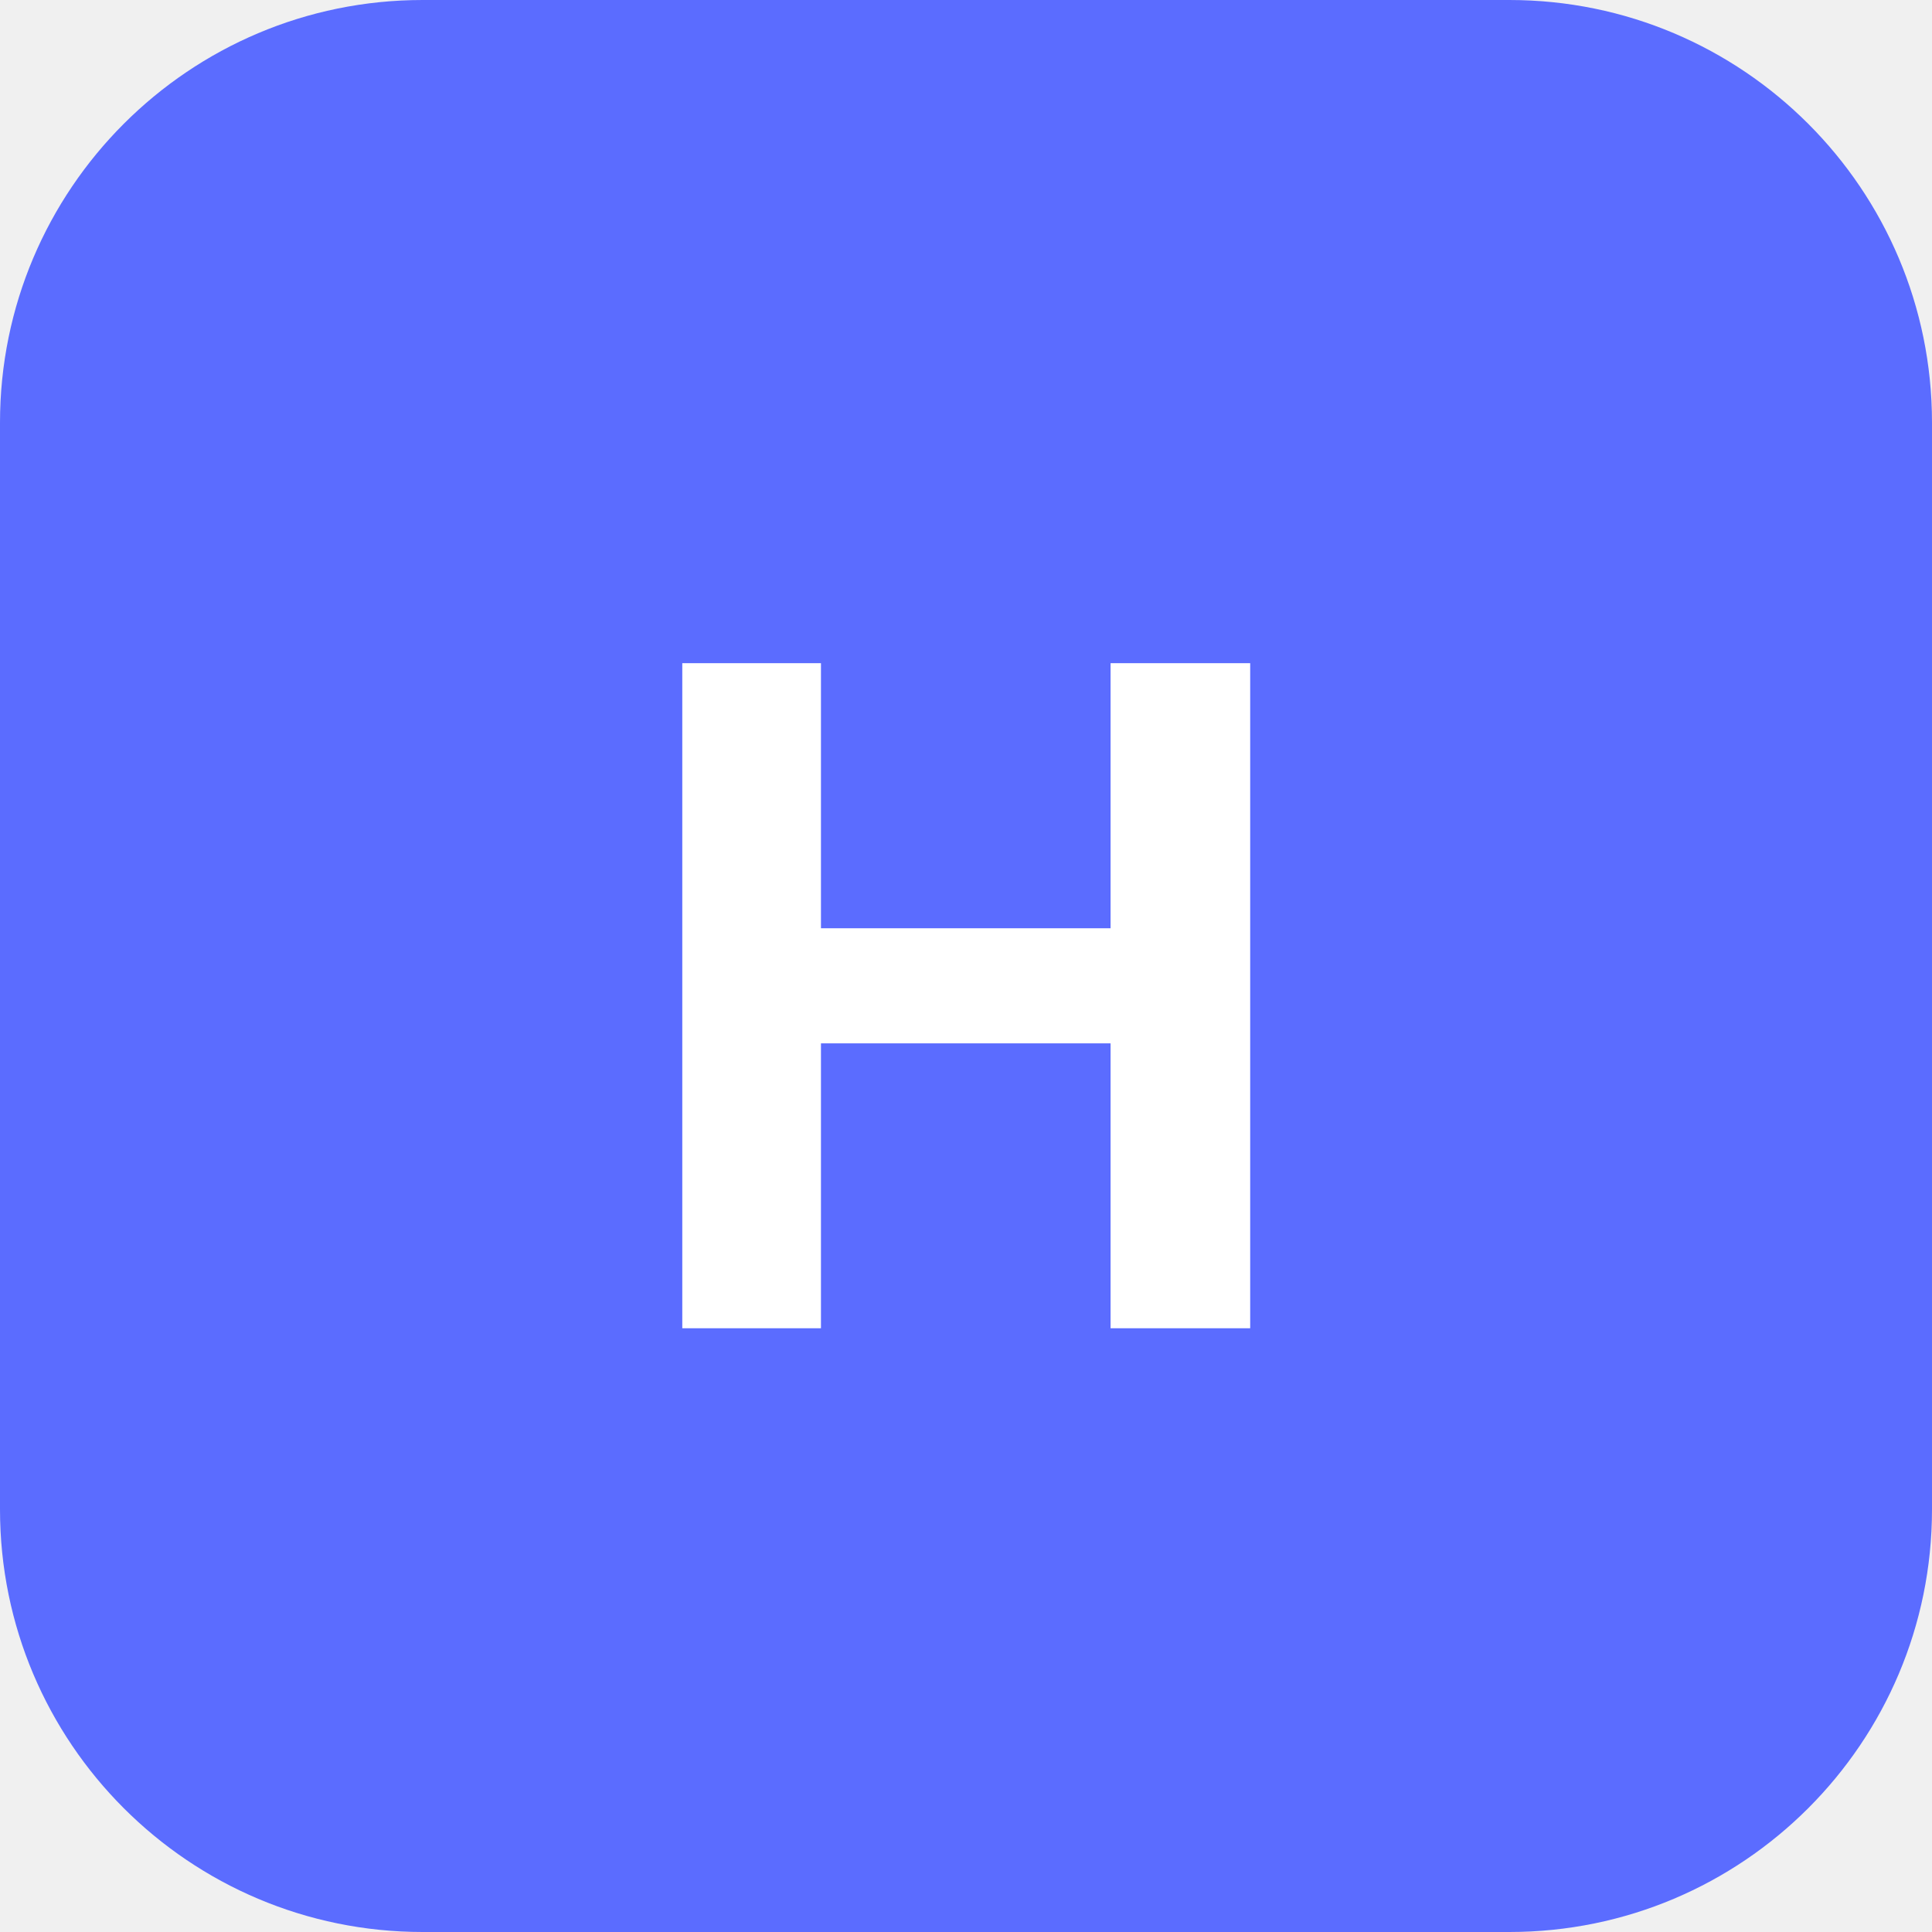
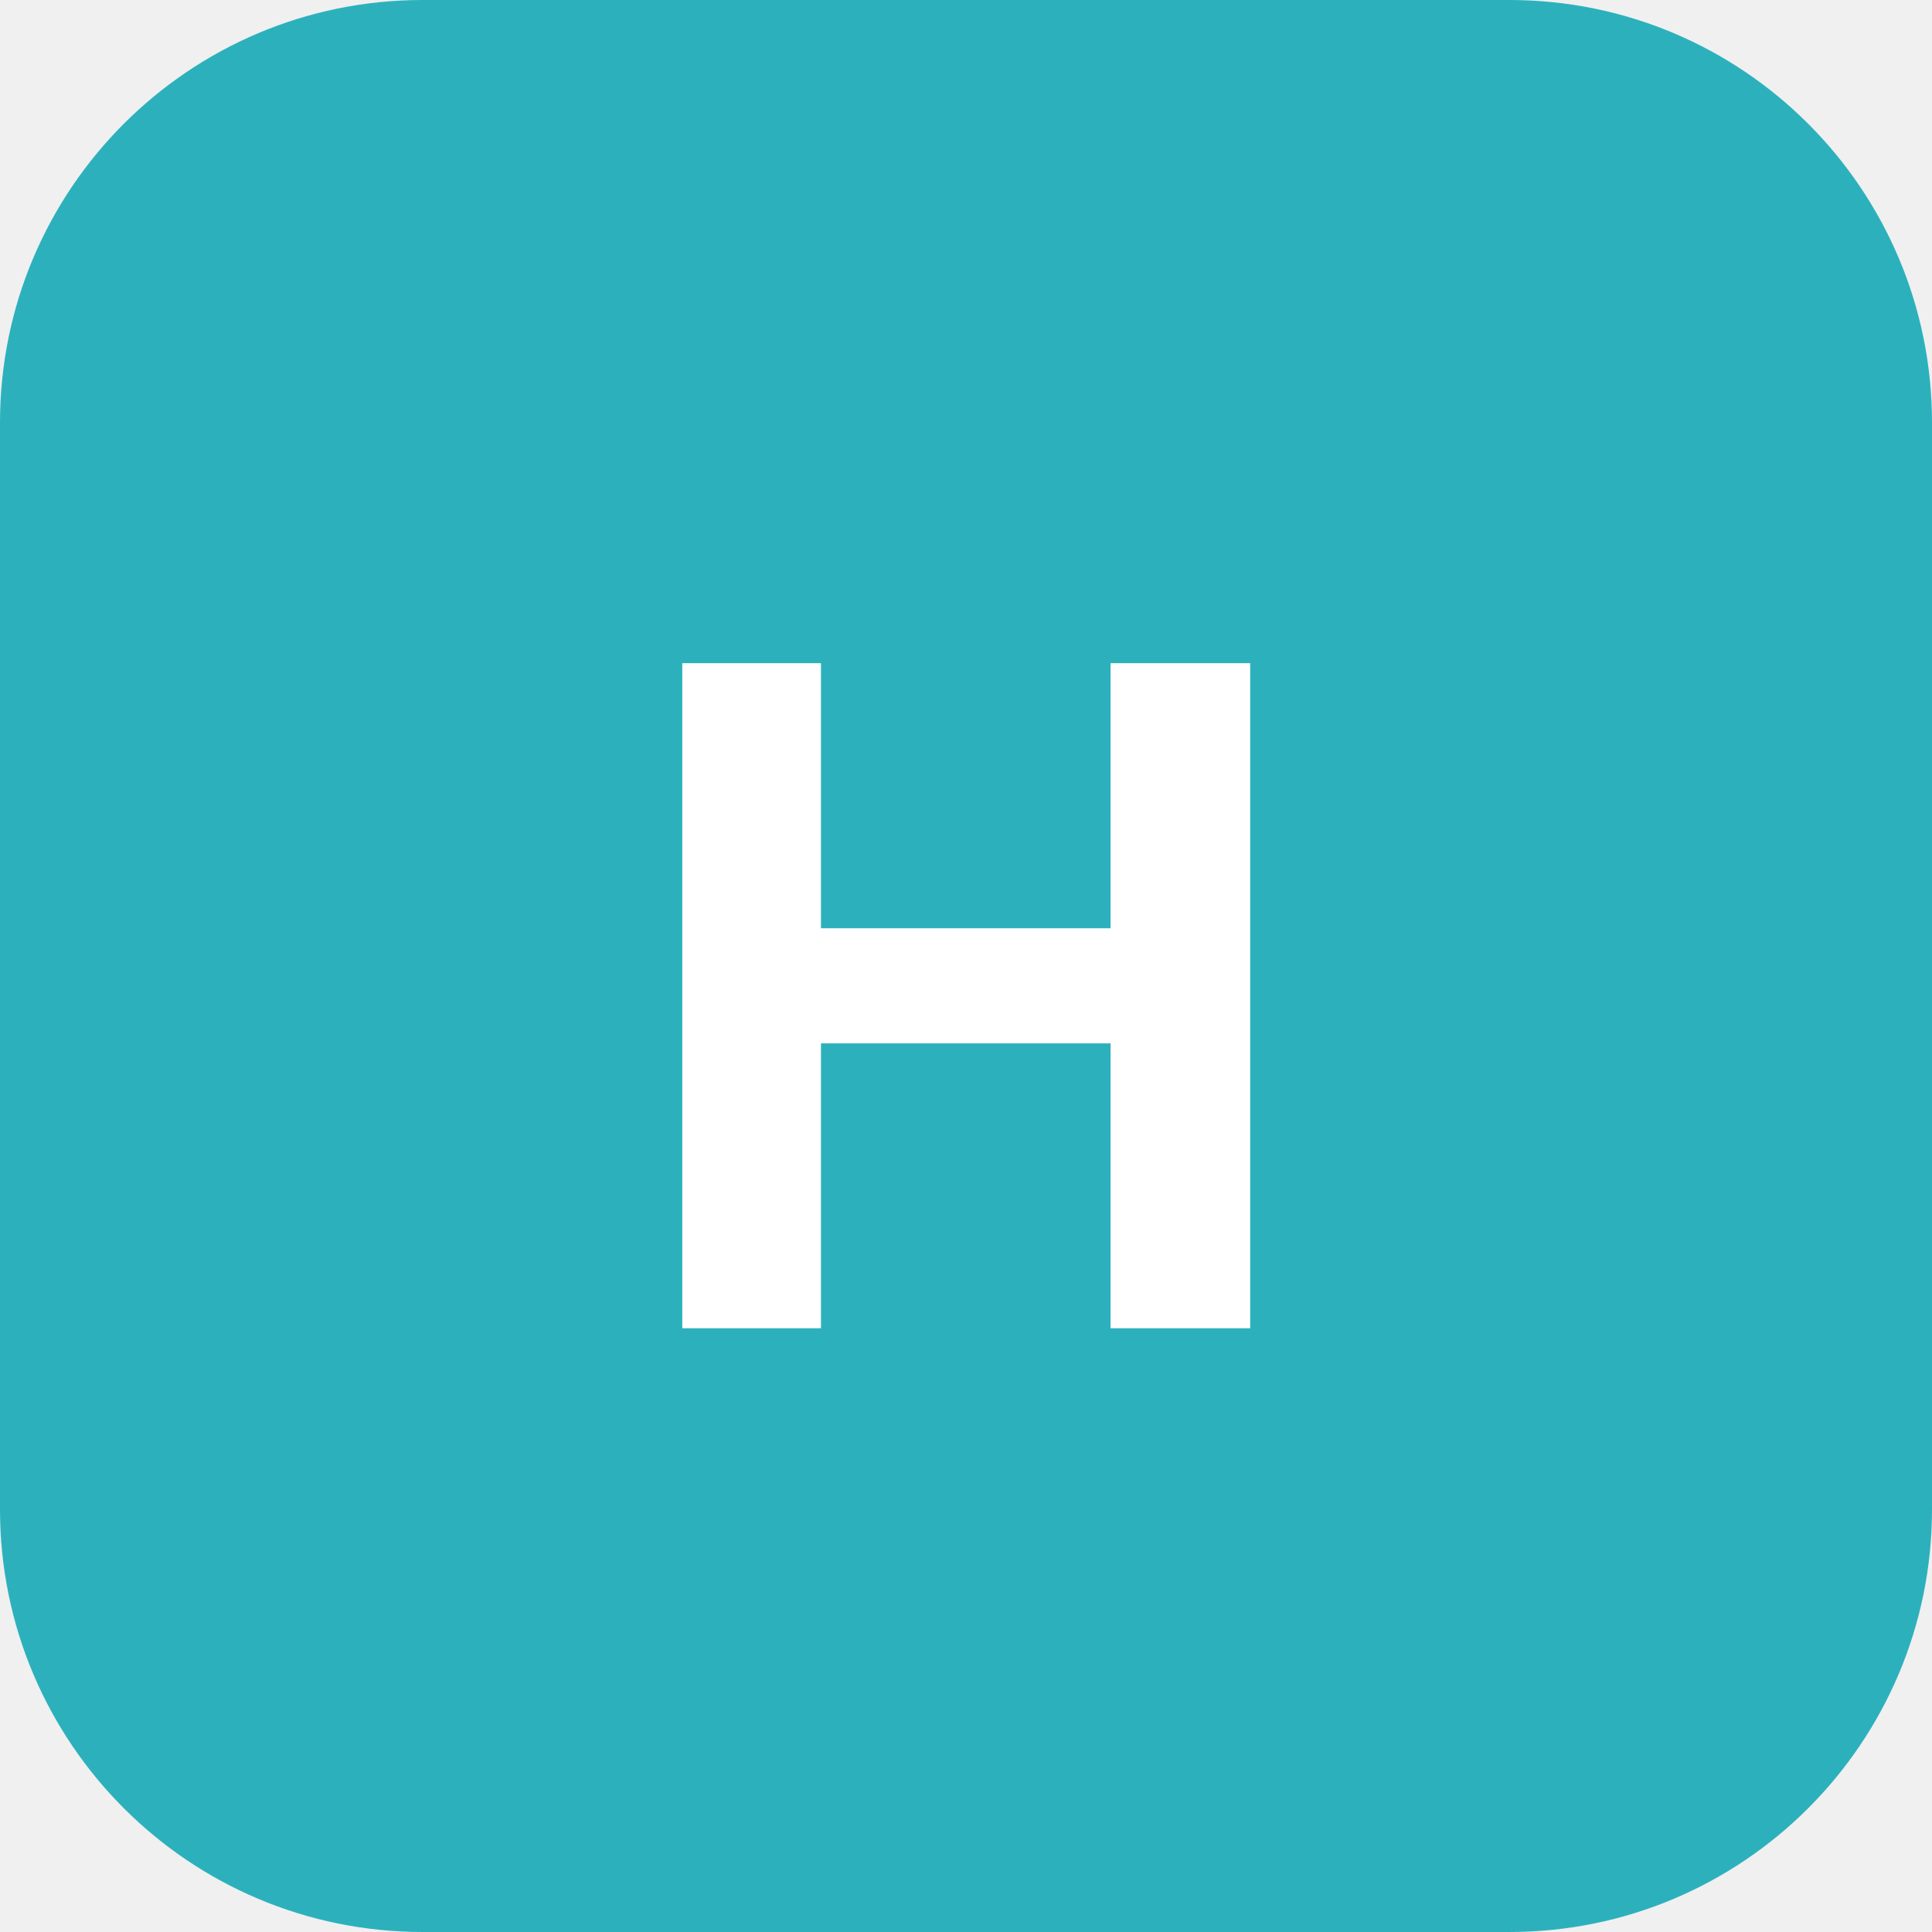
<svg xmlns="http://www.w3.org/2000/svg" width="32" height="32" viewBox="0 0 32 32" fill="none">
-   <rect width="32" height="32" rx="7" fill="#5B6CFF" />
+   <rect width="32" height="32" rx="7" fill="#2CB1BC" />
  <text x="16" y="22" font-family="Arial, sans-serif" font-size="16" font-weight="800" fill="white" text-anchor="middle" letter-spacing="-0.5">H</text>
</svg>
